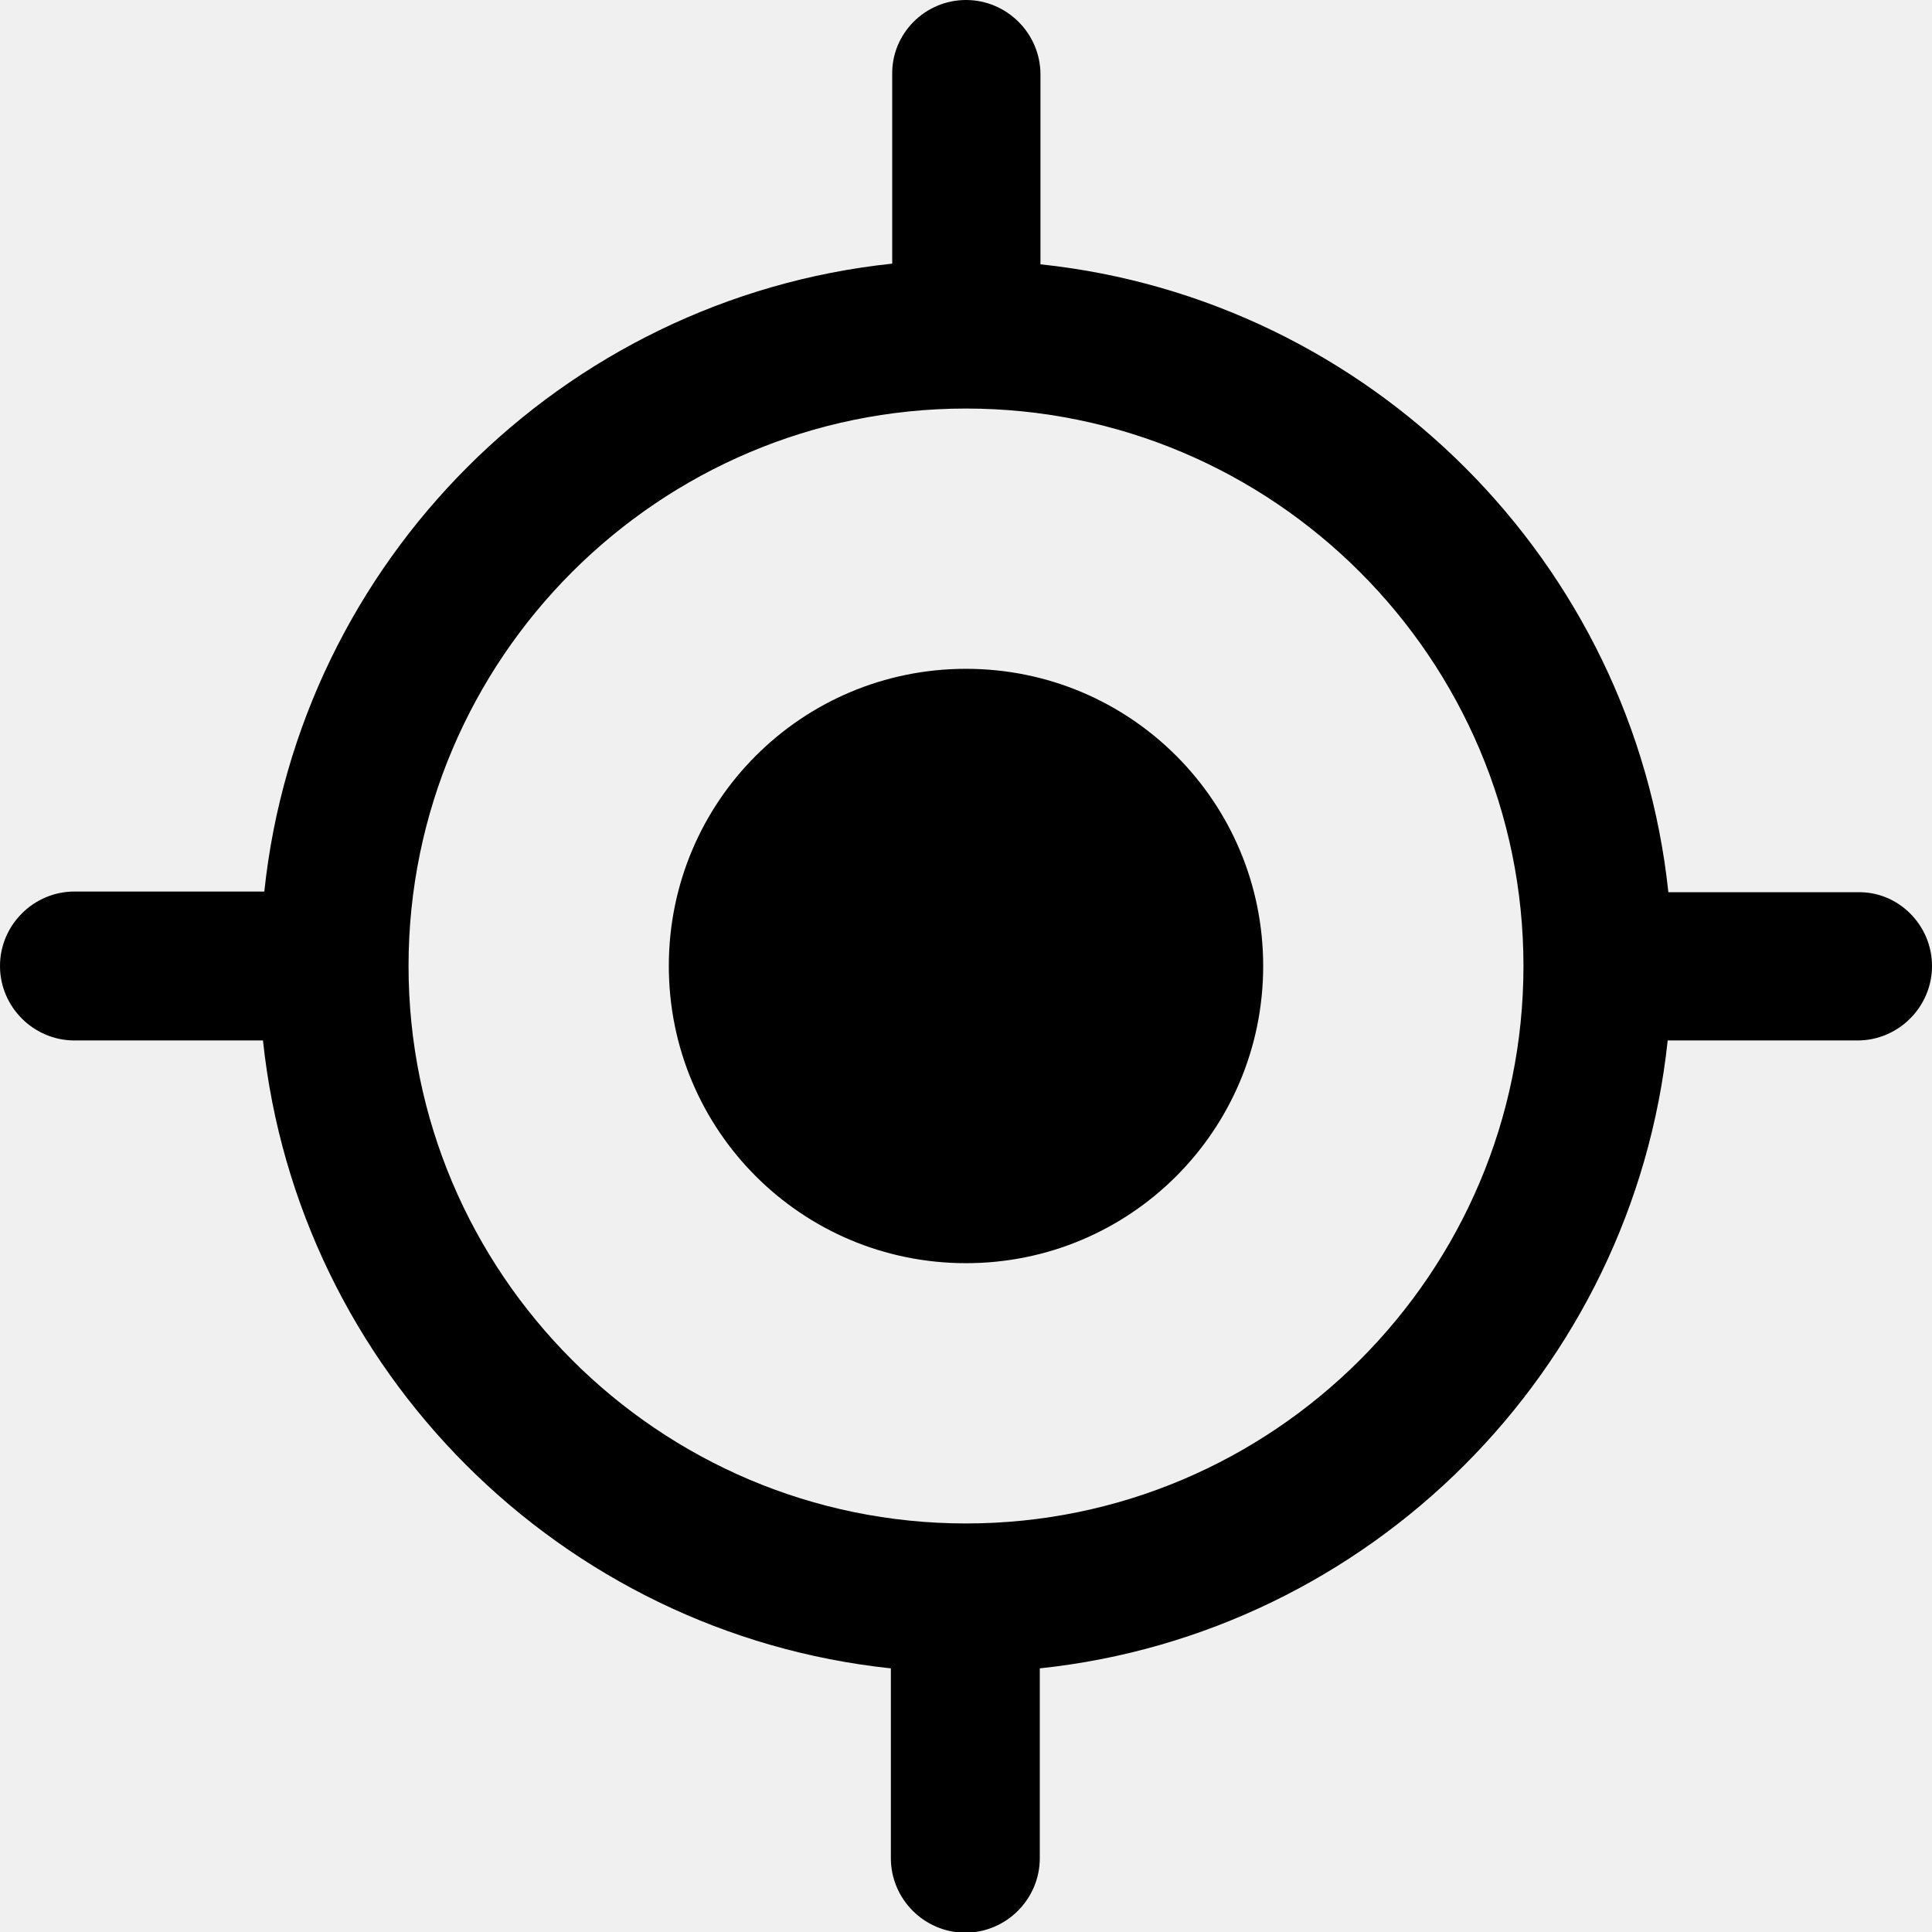
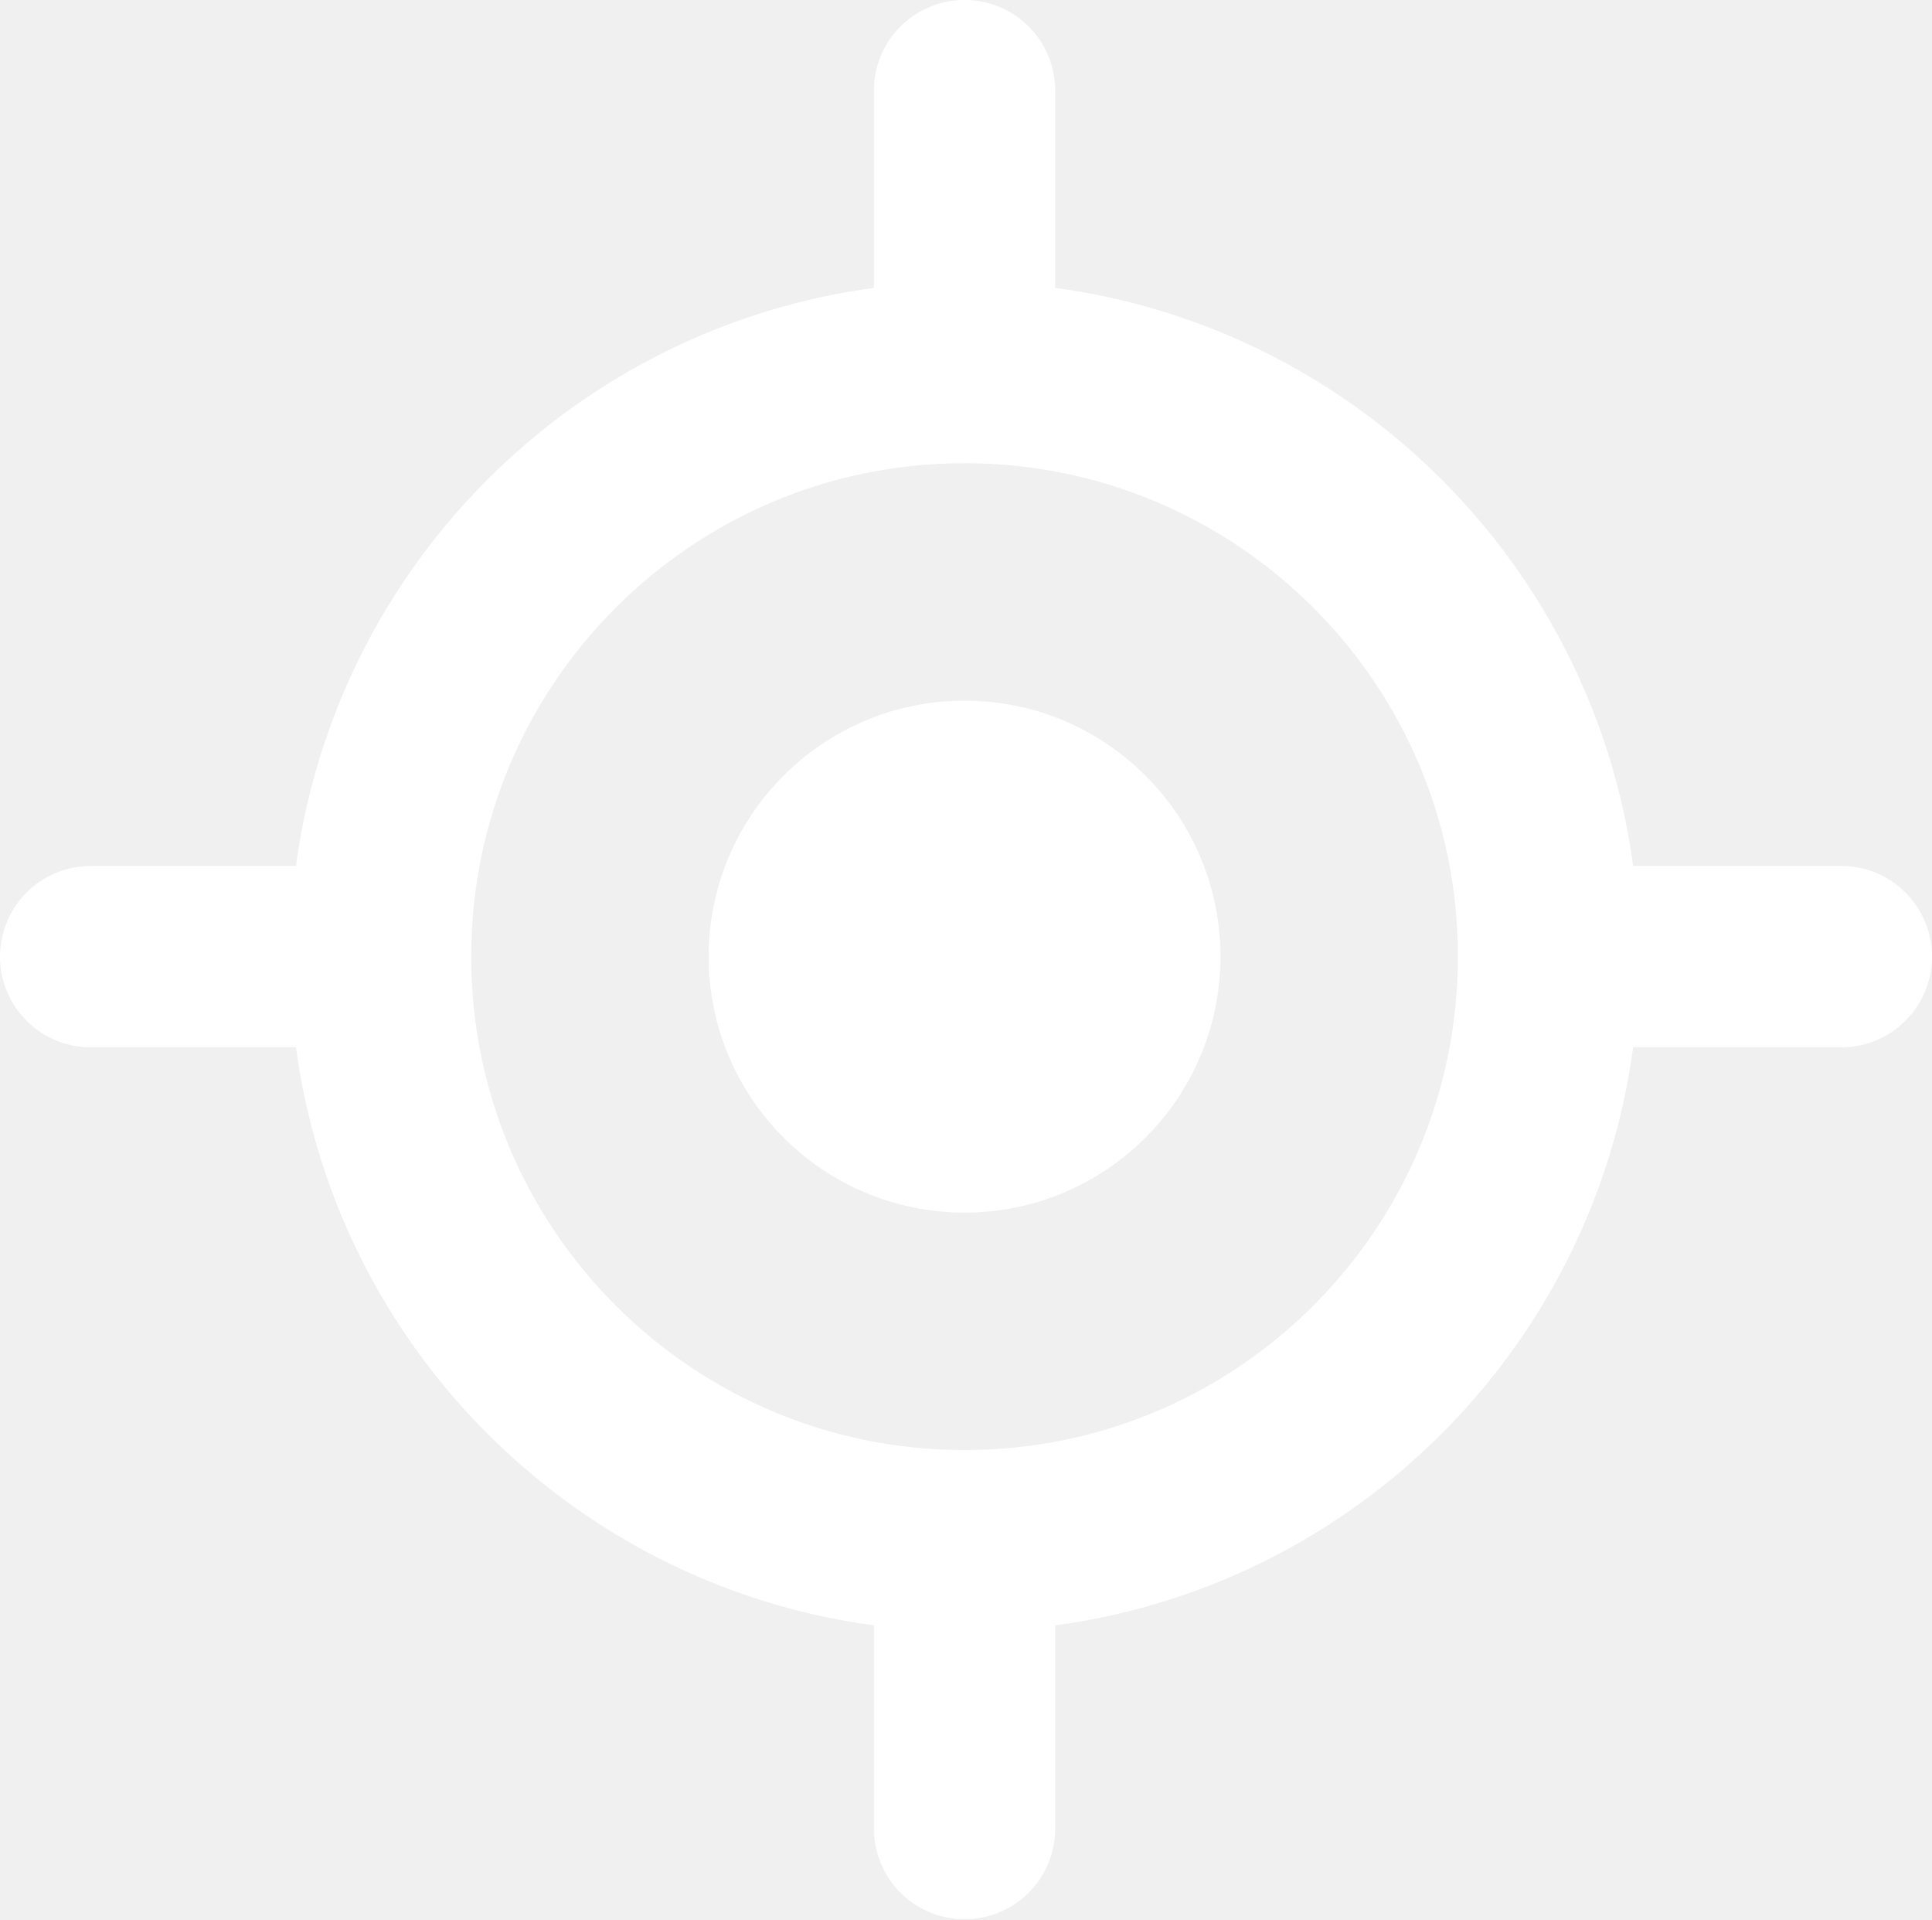
- <svg xmlns="http://www.w3.org/2000/svg" version="1.1" id="Layer_1" x="0px" y="0px" viewBox="0 0 288 288" style="enable-background:new 0 0 288 288;" xml:space="preserve">
-   <path d="M188.3,144c0,24.5-19.8,44.3-44.3,44.3S99.7,168.5,99.7,144s19.8-44.3,44.3-44.3S188.3,119.5,188.3,144z M288,144  c0,6.1-5,11.1-11.1,11.1h-28.3c-5.2,49.2-44.4,88.4-93.6,93.6v28.3c0,6.1-5,11.1-11.1,11.1s-11.1-5-11.1-11.1v-28.3  c-49.2-5.2-88.4-44.4-93.6-93.6H11.1C5,155.1,0,150.1,0,144s5-11.1,11.1-11.1h28.3c5.2-49.2,44.4-88.4,93.6-93.6V11.1  C132.9,5,137.9,0,144,0s11.1,5,11.1,11.1v28.3c49.2,5.2,88.4,44.4,93.6,93.6h28.3C283,132.9,288,137.9,288,144z M227.1,144  c0-45.8-37.3-83.1-83.1-83.1S60.9,98.2,60.9,144s37.3,83.1,83.1,83.1S227.1,189.8,227.1,144z" />
+ <svg xmlns="http://www.w3.org/2000/svg" width="31.964" height="31.747" viewBox="0 0 31.964 31.747">
+   <g id="Groupe_86" data-name="Groupe 86" transform="translate(-130.218 -449.392)">
+     <g id="Groupe_83" data-name="Groupe 83" transform="translate(135.014 454.054)">
+       <circle id="Ellipse_15" data-name="Ellipse 15" cx="4.234" cy="4.234" r="4.234" transform="translate(6.928 6.928)" fill="#fff" />
+       <g id="Ellipse_16" data-name="Ellipse 16" fill="none" stroke="#fff" stroke-width="3">
+         <circle cx="11.162" cy="11.162" r="11.162" stroke="none" />
+         <circle cx="11.162" cy="11.162" r="9.662" fill="none" />
+       </g>
+     </g>
+     <g id="Groupe_85" data-name="Groupe 85" transform="translate(131.718 450.892)">
+       <path id="Tracé_50785" data-name="Tracé 50785" d="M152.5,1288.006v-4.115" transform="translate(-138.042 -1283.892)" fill="none" stroke="#fff" stroke-linecap="round" stroke-width="3" />
+       <path id="Tracé_50786" data-name="Tracé 50786" d="M152.5,1288.006v-4.115" transform="translate(-138.042 -1259.259)" fill="none" stroke="#fff" stroke-linecap="round" stroke-width="3" />
+       <g id="Groupe_84" data-name="Groupe 84" transform="translate(0 14.324)">
+         <path id="Tracé_50787" data-name="Tracé 50787" d="M0,4.115V0" transform="translate(28.964 0) rotate(90)" fill="none" stroke="#fff" stroke-linecap="round" stroke-width="3" />
+         <path id="Tracé_50788" data-name="Tracé 50788" d="M0,4.115V0" transform="translate(4.115 0) rotate(90)" fill="none" stroke="#fff" stroke-linecap="round" stroke-width="3" />
+       </g>
+     </g>
+   </g>
</svg>
